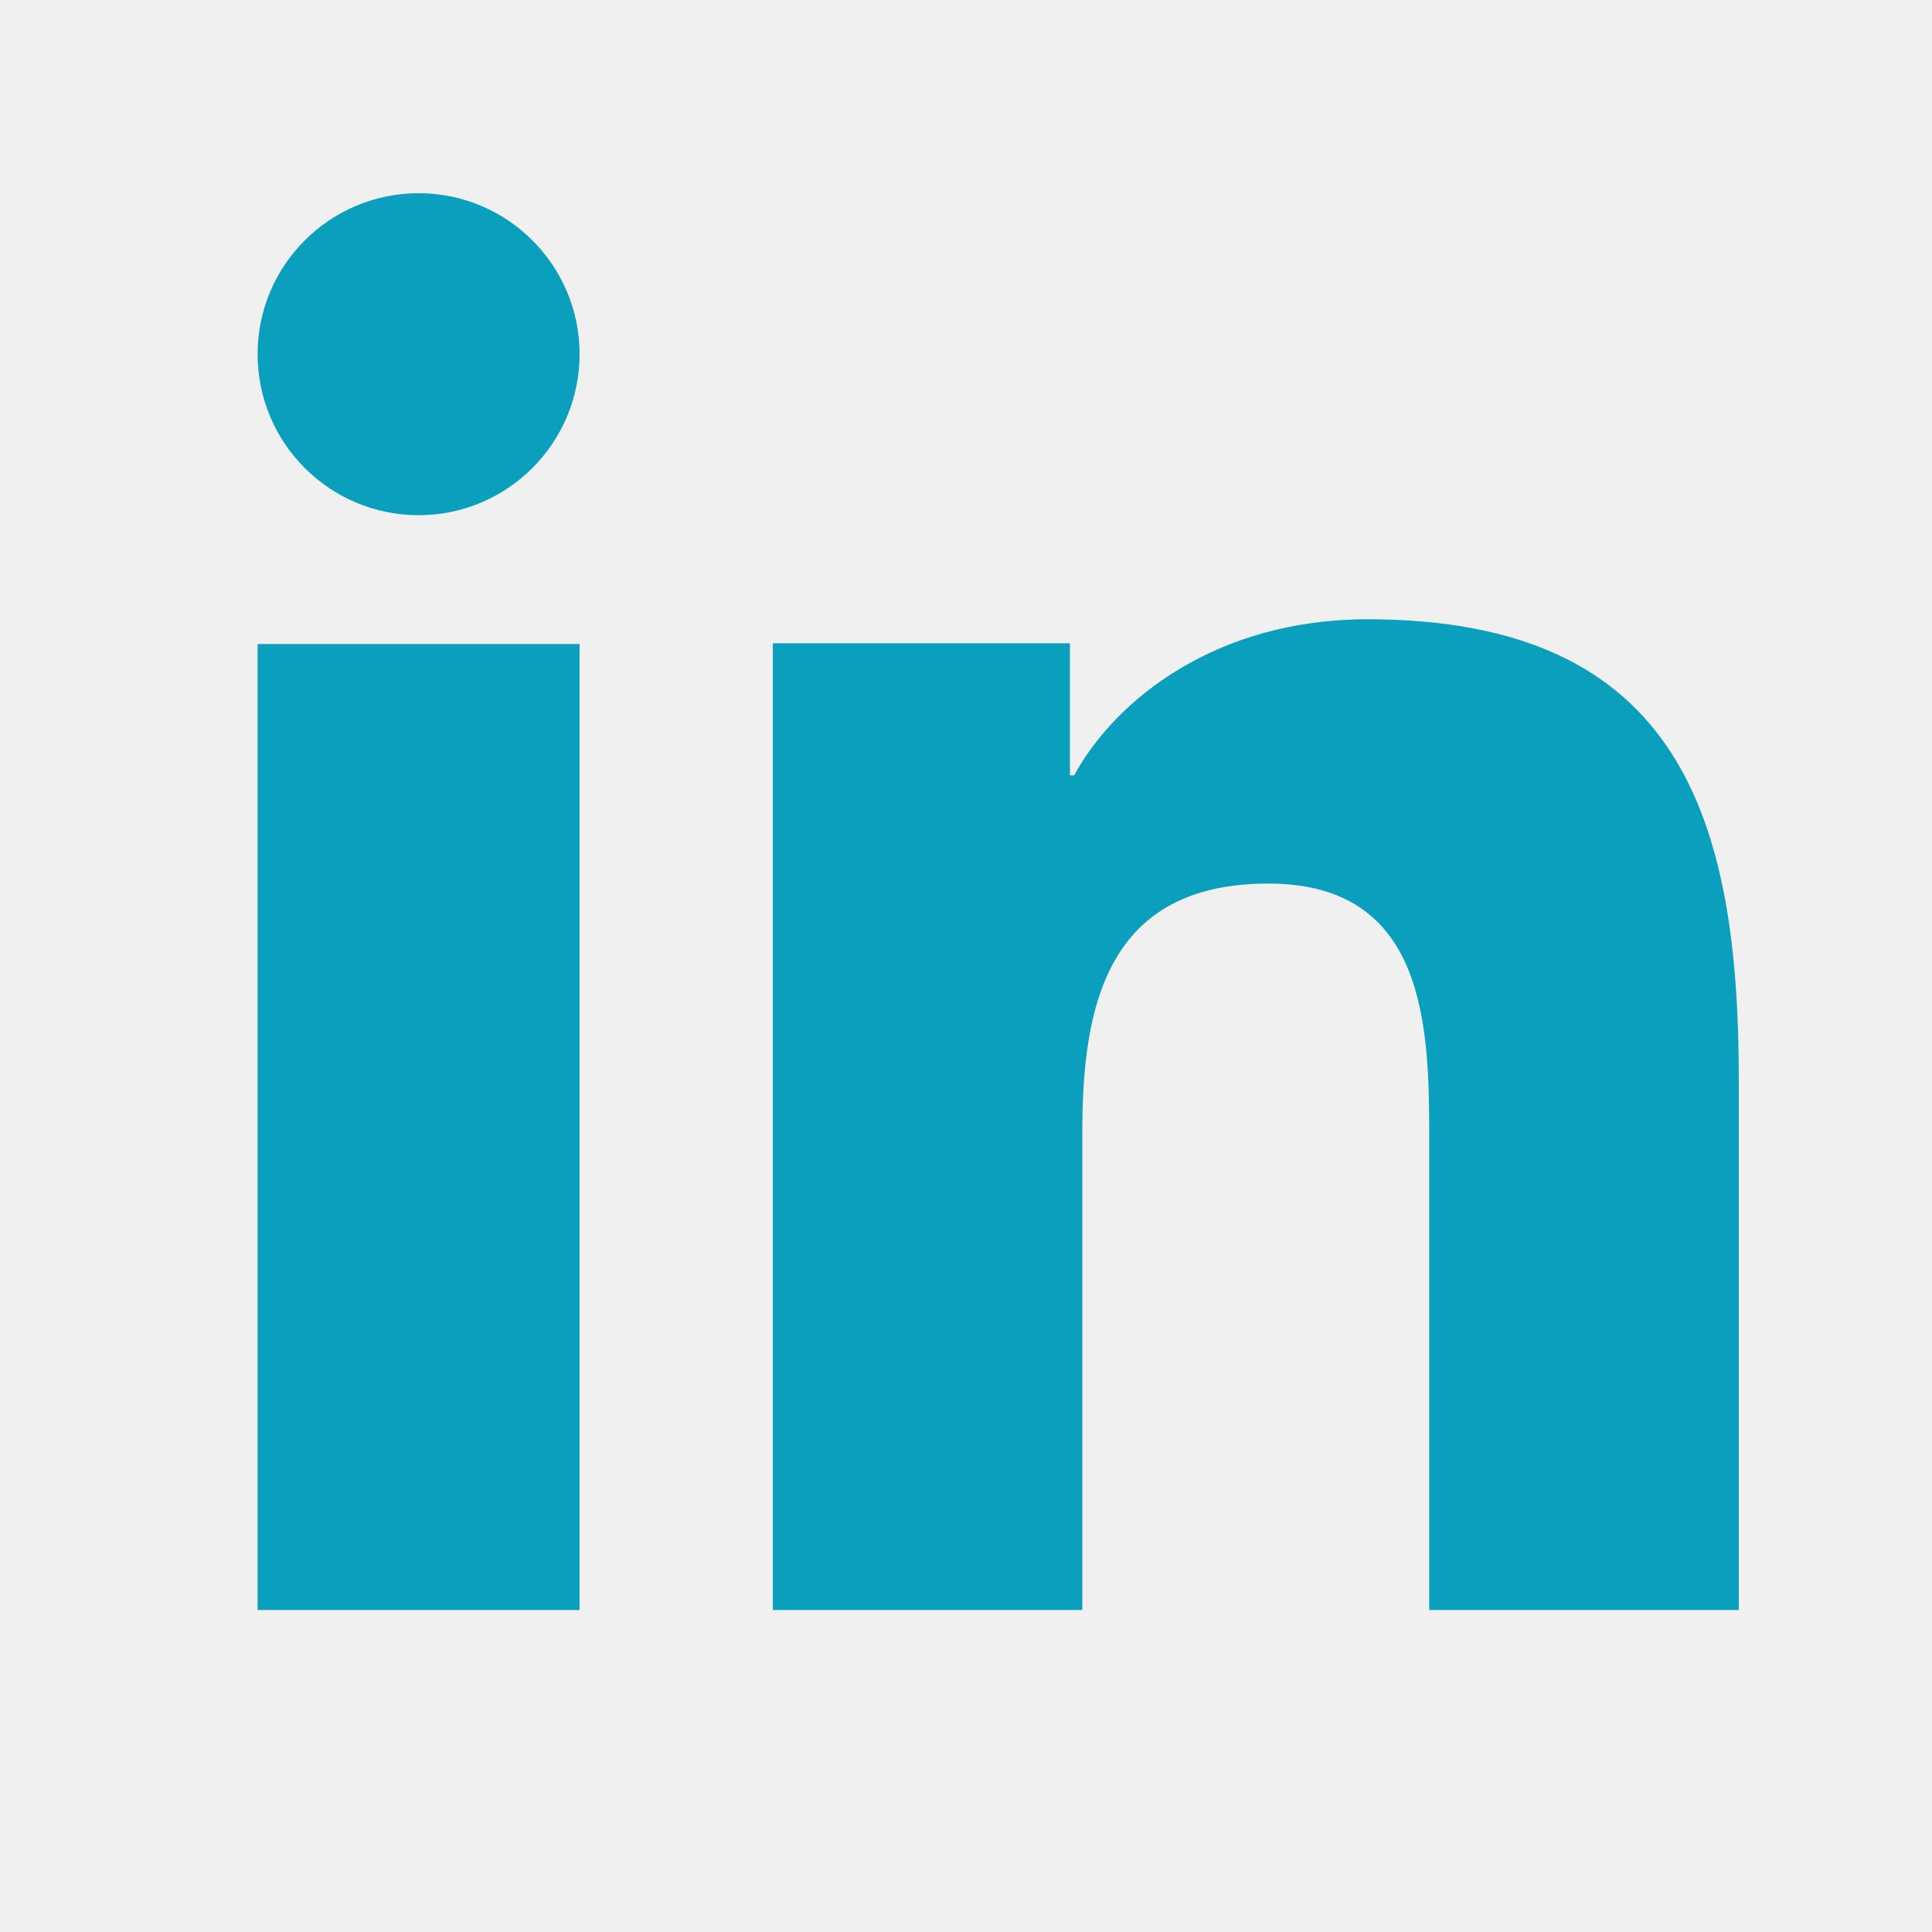
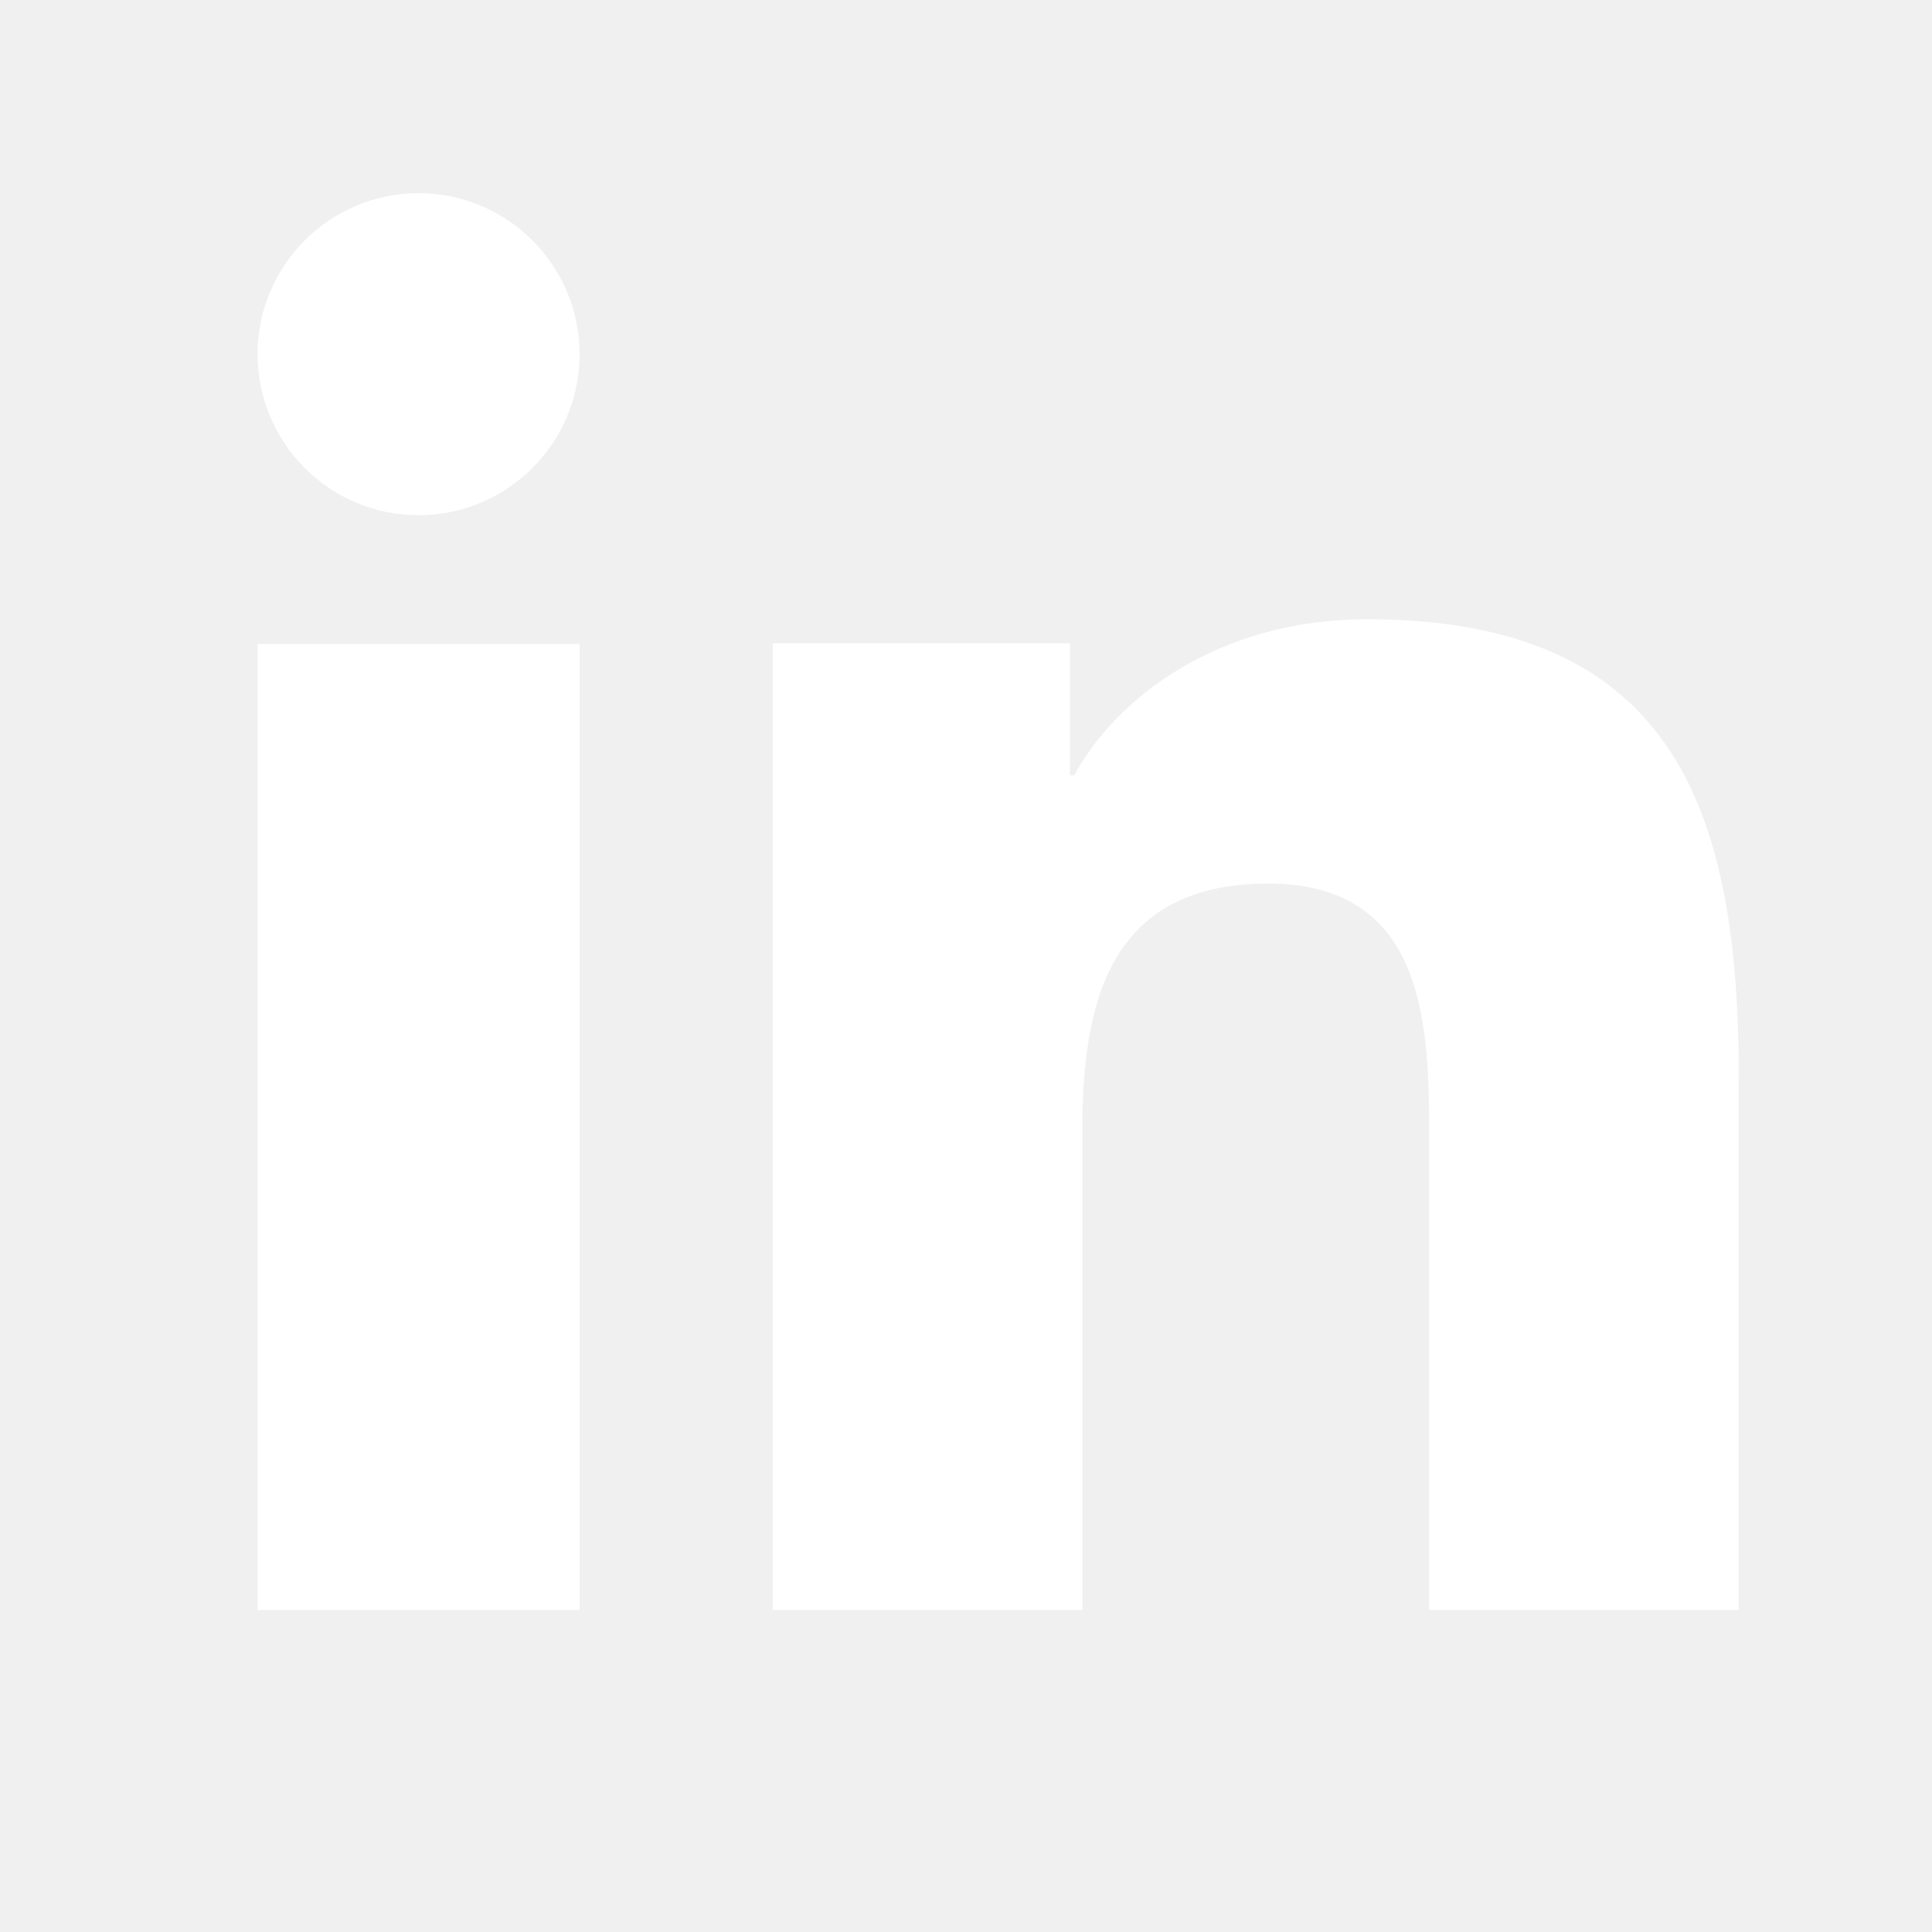
<svg xmlns="http://www.w3.org/2000/svg" viewBox="0,0,256,256" width="30px" height="30px" fill-rule="nonzero">
-   <g fill="#0aa0bd" fill-rule="nonzero" stroke="none" stroke-width="1" stroke-linecap="butt" stroke-linejoin="miter" stroke-miterlimit="10" stroke-dasharray="" stroke-dashoffset="0" font-family="none" font-weight="none" font-size="none" text-anchor="none" style="mix-blend-mode: normal">
+   <g fill="#FFFFFF" fill-rule="nonzero" stroke="none" stroke-width="1" stroke-linecap="butt" stroke-linejoin="miter" stroke-miterlimit="10" stroke-dasharray="" stroke-dashoffset="0" font-family="none" font-weight="none" font-size="none" text-anchor="none" style="mix-blend-mode: normal">
    <g transform="scale(8.53333,8.53333)">
      <path d="M9,25h-5v-15h5zM6.501,8c-1.383,0 -2.501,-1.121 -2.501,-2.501c0,-1.38 1.12,-2.499 2.501,-2.499c1.378,0 2.499,1.121 2.499,2.499c0,1.38 -1.121,2.501 -2.499,2.501zM27,25h-4.807v-7.3c0,-1.741 -0.033,-3.98 -2.499,-3.98c-2.503,0 -2.888,1.896 -2.888,3.854v7.426h-4.806v-15.011h4.614v2.051h0.065c0.642,-1.18 2.211,-2.424 4.551,-2.424c4.87,0 5.77,3.109 5.77,7.151c0,0 0,8.233 0,8.233z" />
    </g>
  </g>
</svg>
